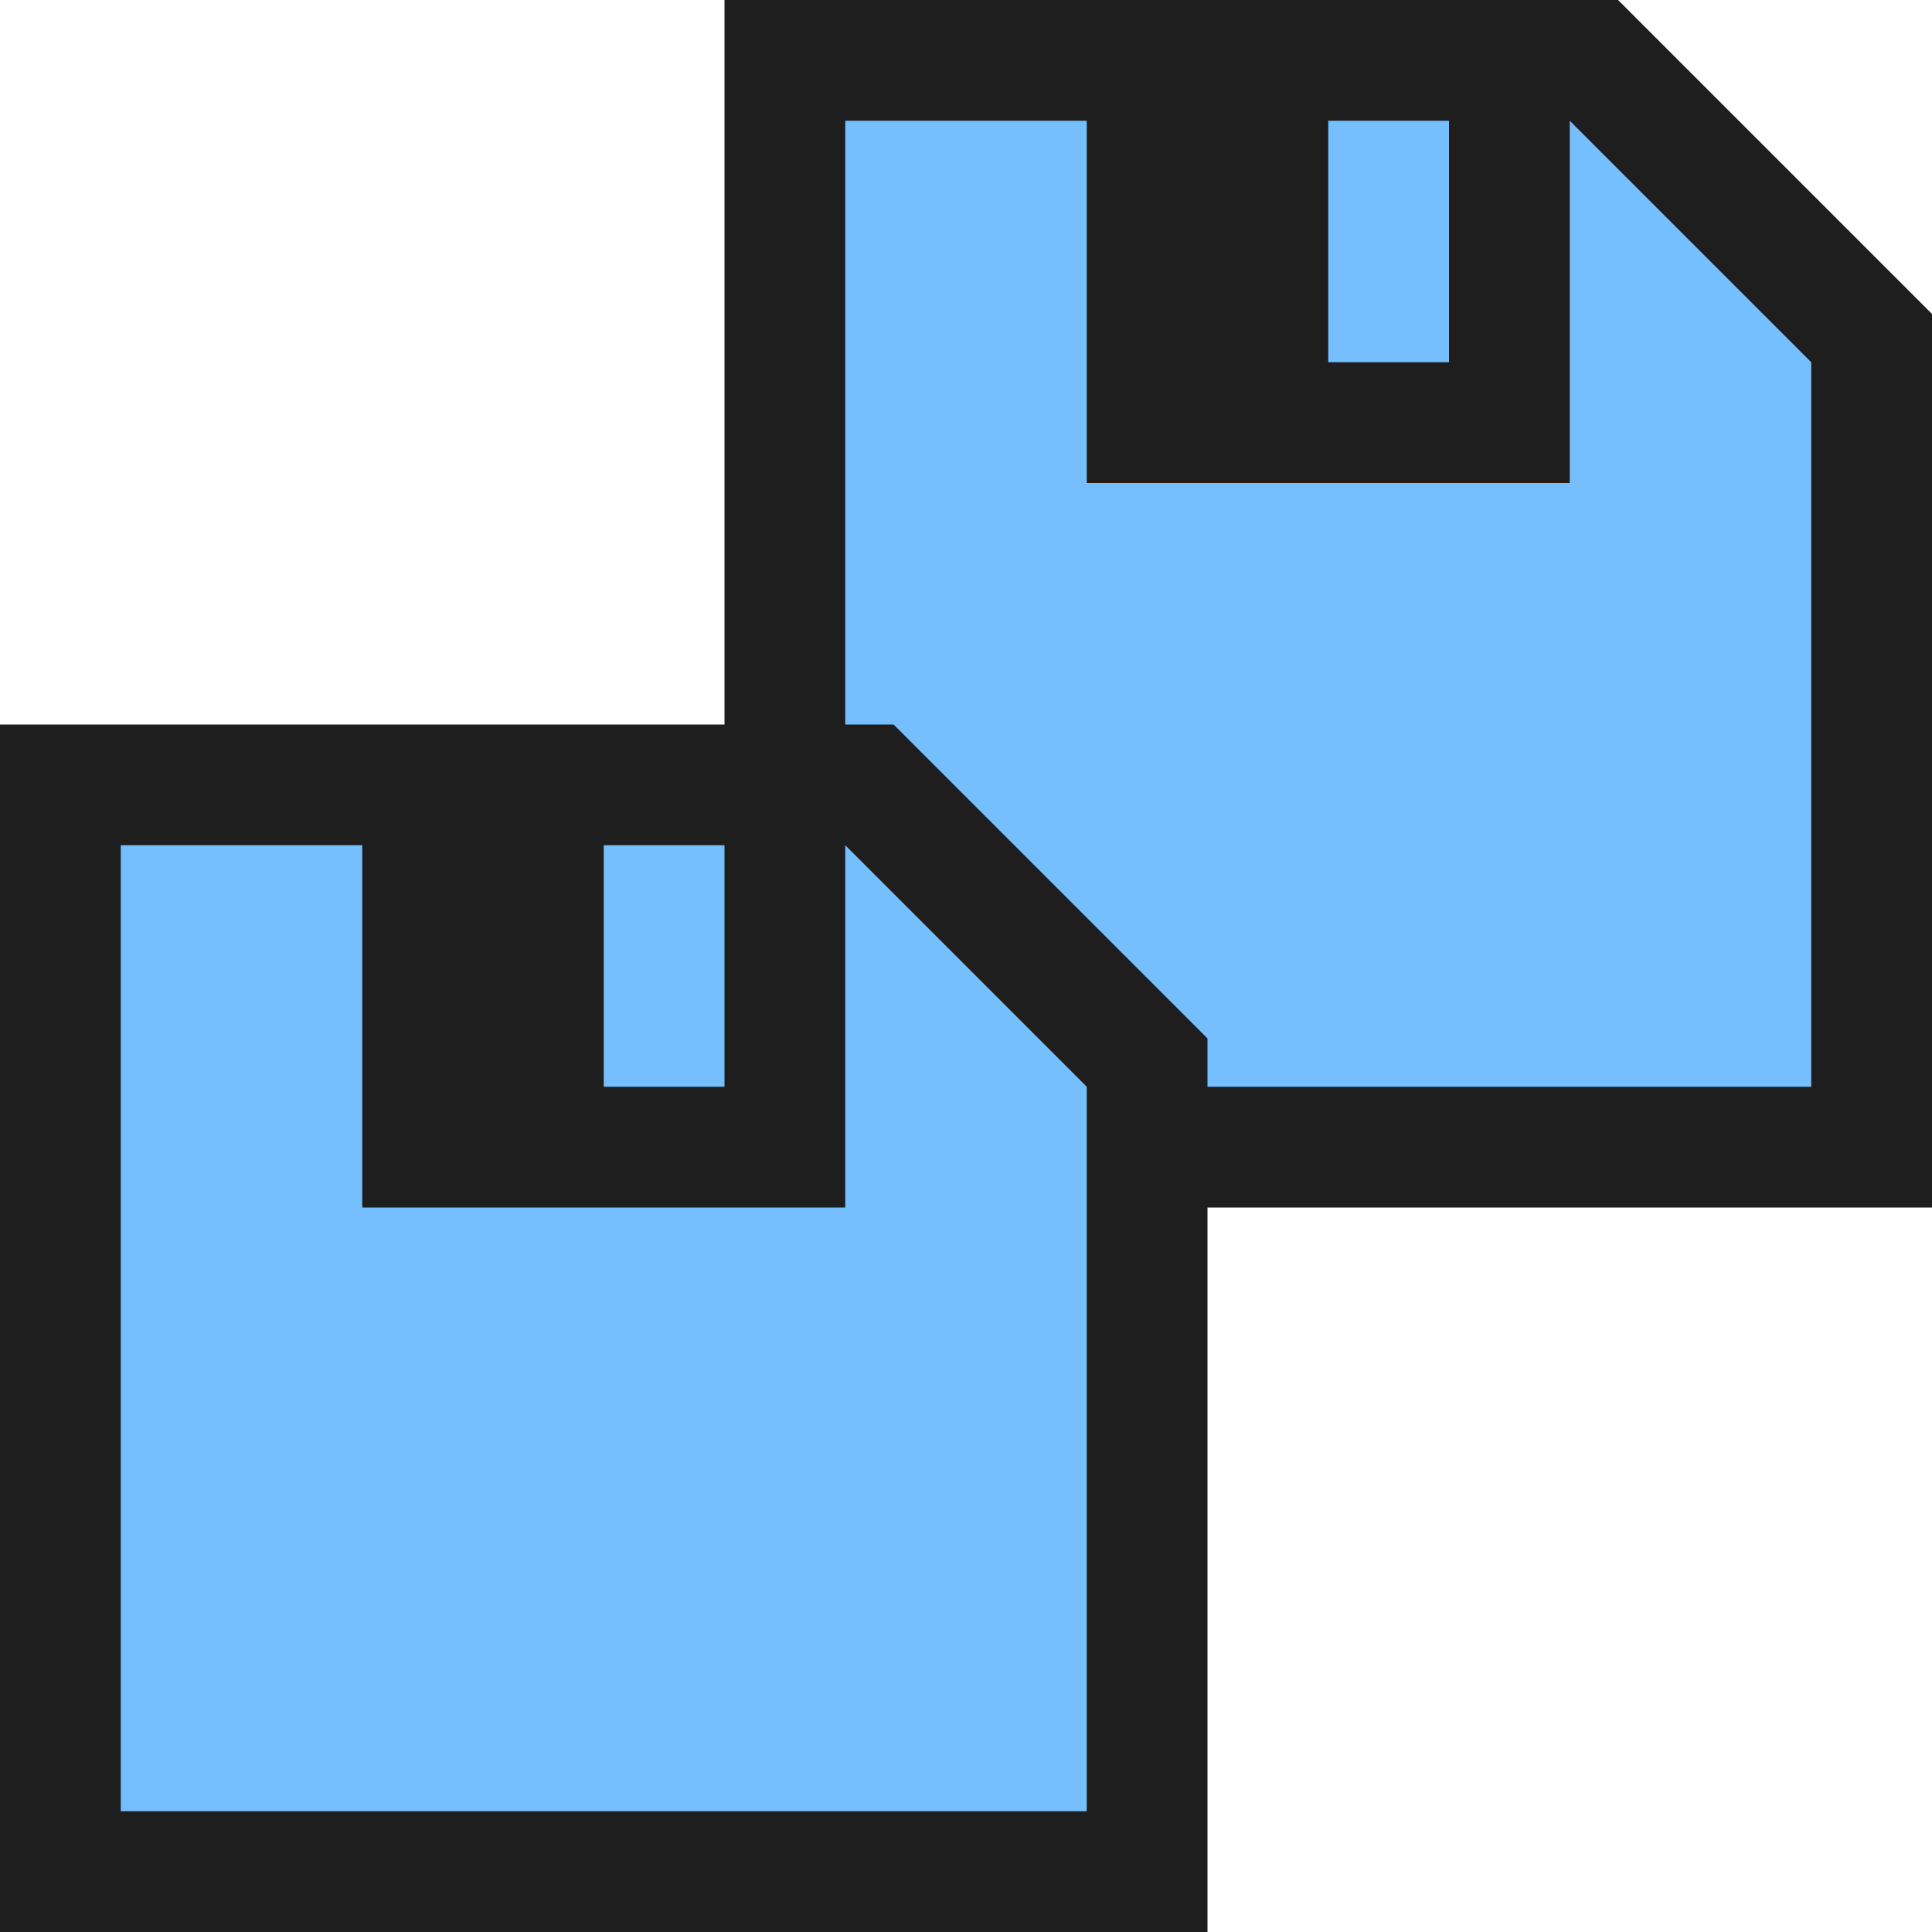
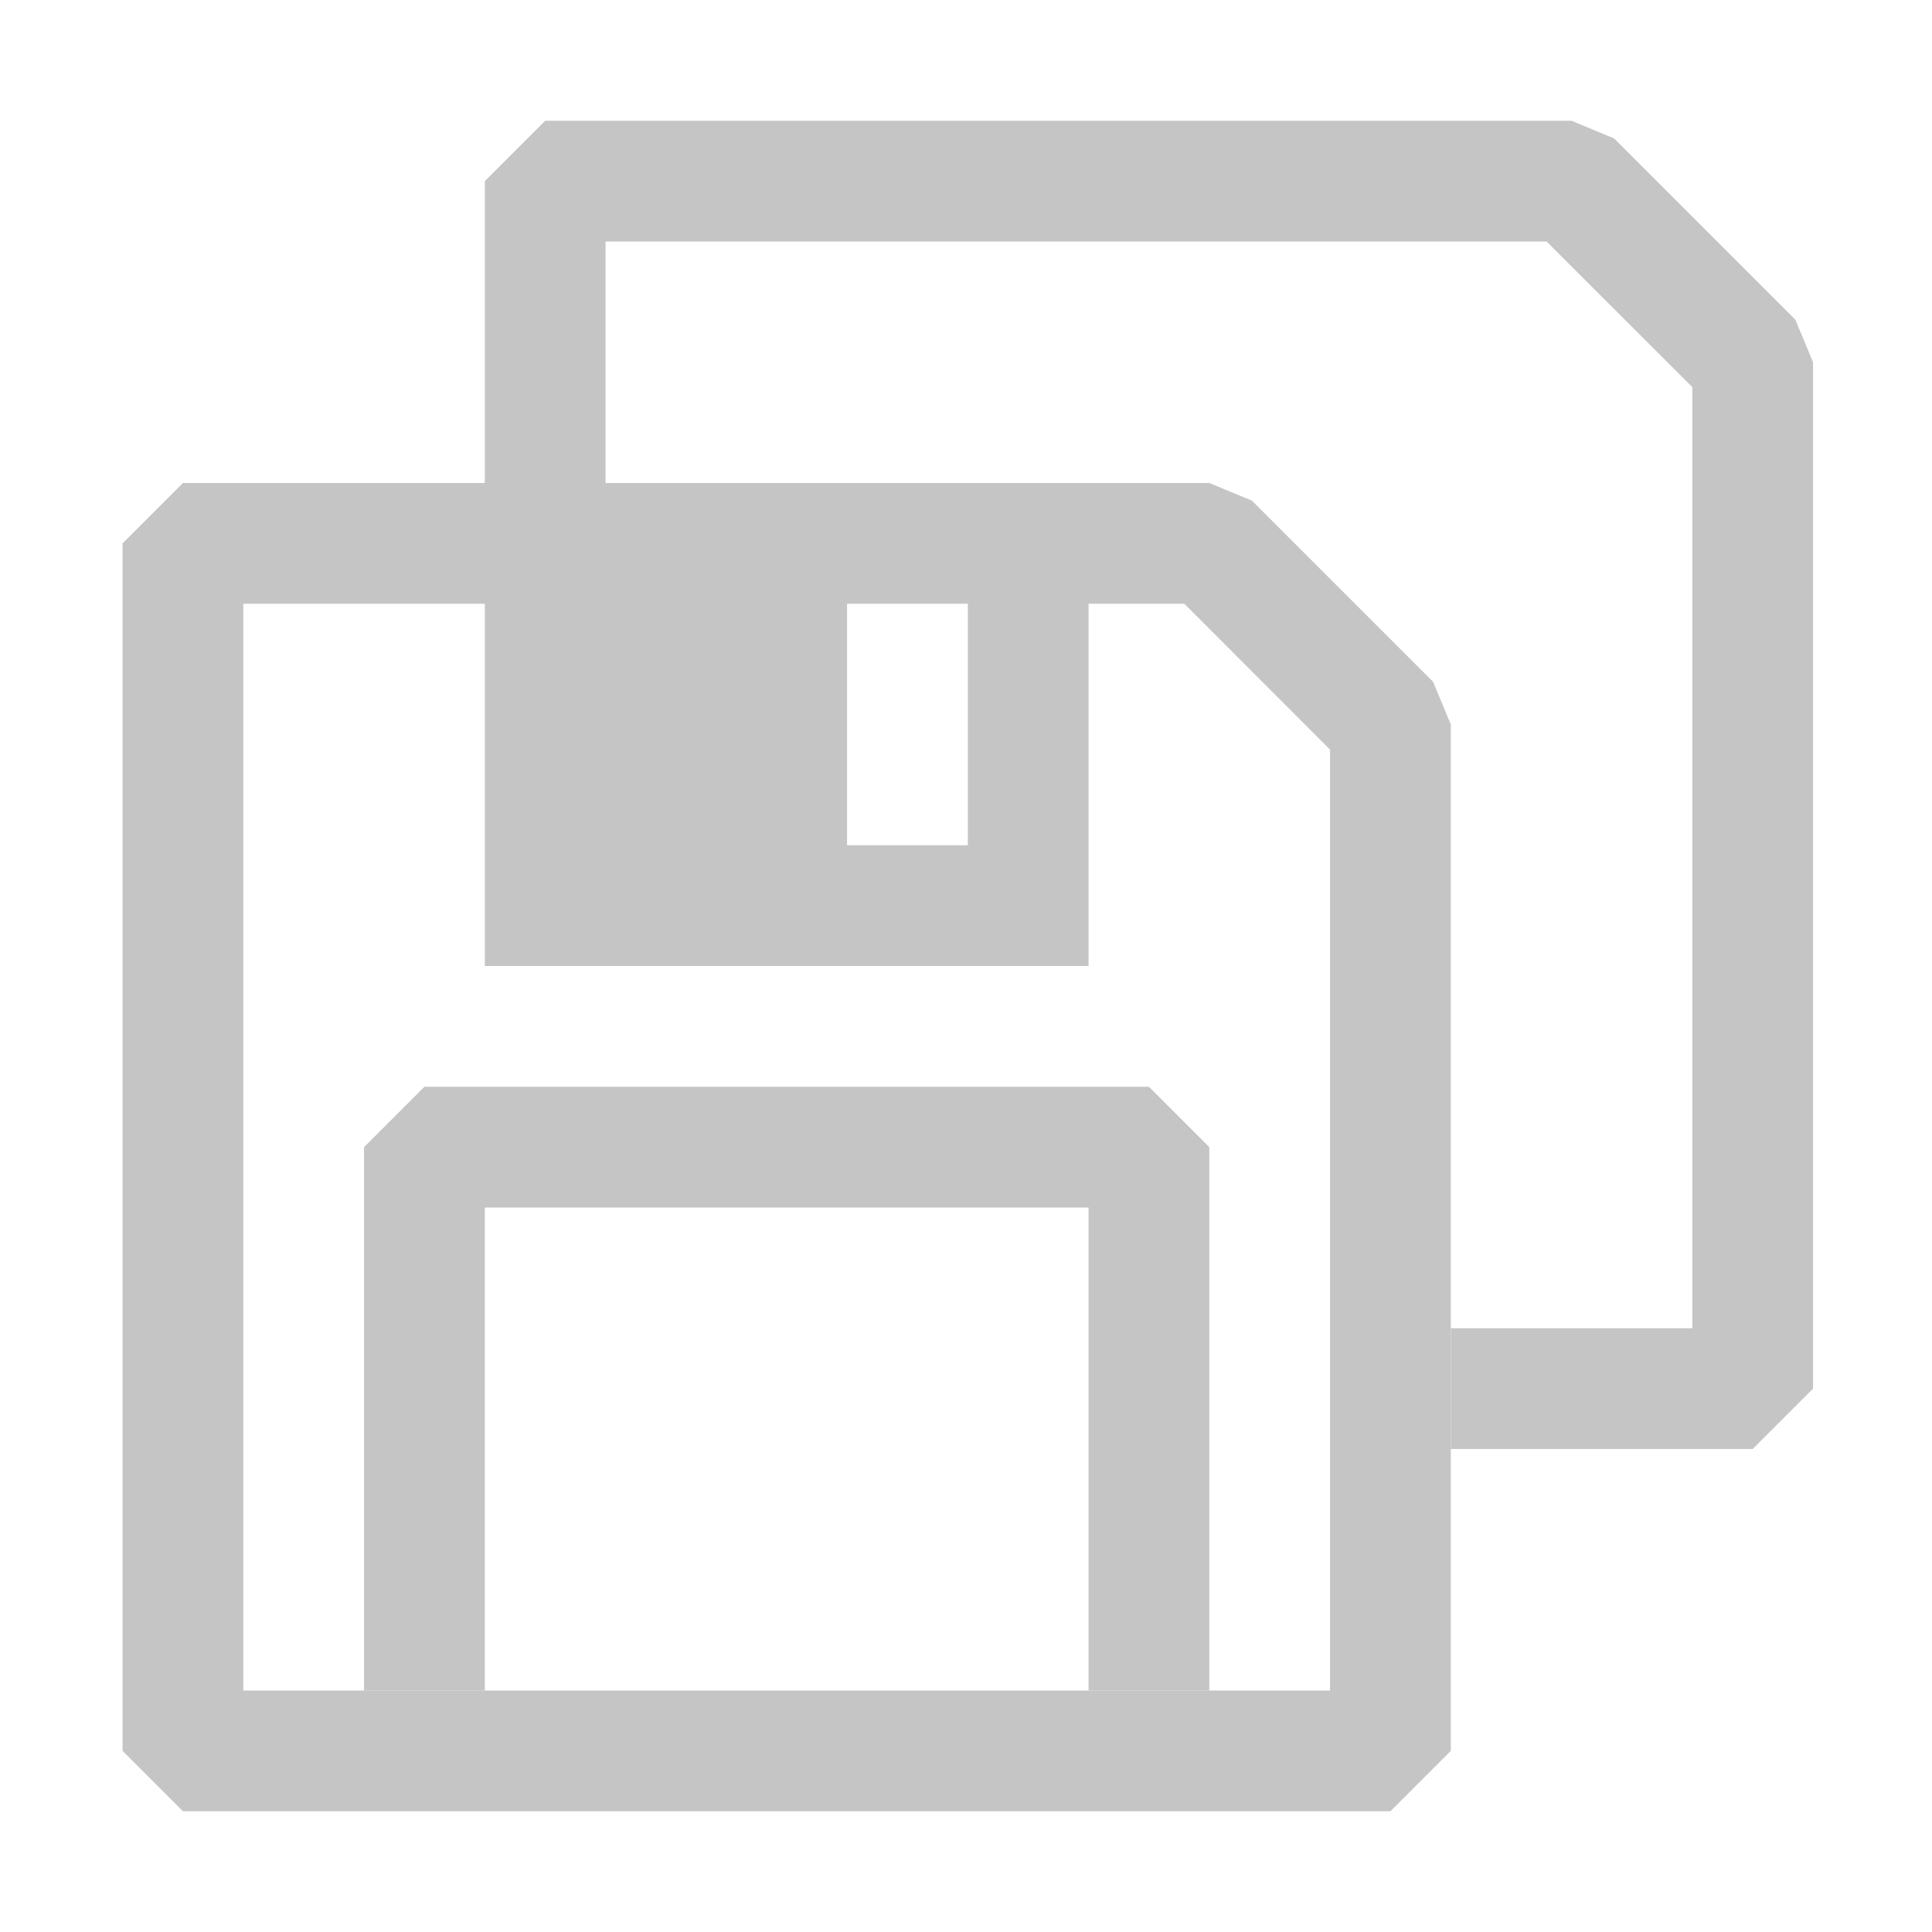
- <svg xmlns="http://www.w3.org/2000/svg" viewBox="0 0 16 16" enable-background="new 0 0 16 16" height="16" width="16">
-   <path fill="#1E1E1E" d="M16 2.6L13.4 0H6v6H0v10h10v-6h6z" />
-   <g fill="#75BEFF">
-     <path d="M5 7h1v2H5zM11 1h1v2h-1zM13 1v3H9V1H7v5h.4L10 8.6V9h5V3zM7 10H3V7H1v8h8V9L7 7z" />
-   </g>
+ <svg xmlns="http://www.w3.org/2000/svg" width="32" height="32" viewBox="0 0 32 32" fill="none">
+   <path d="M30.03 6V23L29.03 24H24.03V22H28.03V6.412L25.616 4H10.03V8H8.03V3L9.03 2H26.03L26.736 2.294L29.736 5.294L30.03 6Z" fill="#C5C5C5" />
+   <path d="M23.736 11.292L20.736 8.292L20.03 8H3.03L2.03 9V29L3.03 30H23.03L24.03 29V12L23.736 11.292ZM22.03 28H4.03V10H19.616L22.03 12.416V28Z" fill="#C5C5C5" />
+   <path d="M20.03 19V28H18.03V20H8.03V28H6.03V19L7.03 18H19.03L20.03 19Z" fill="#C5C5C5" />
+   <path d="M18.03 9V16H8.03V9H14.03V14H16.03V9H18.03Z" fill="#C5C5C5" />
</svg>
